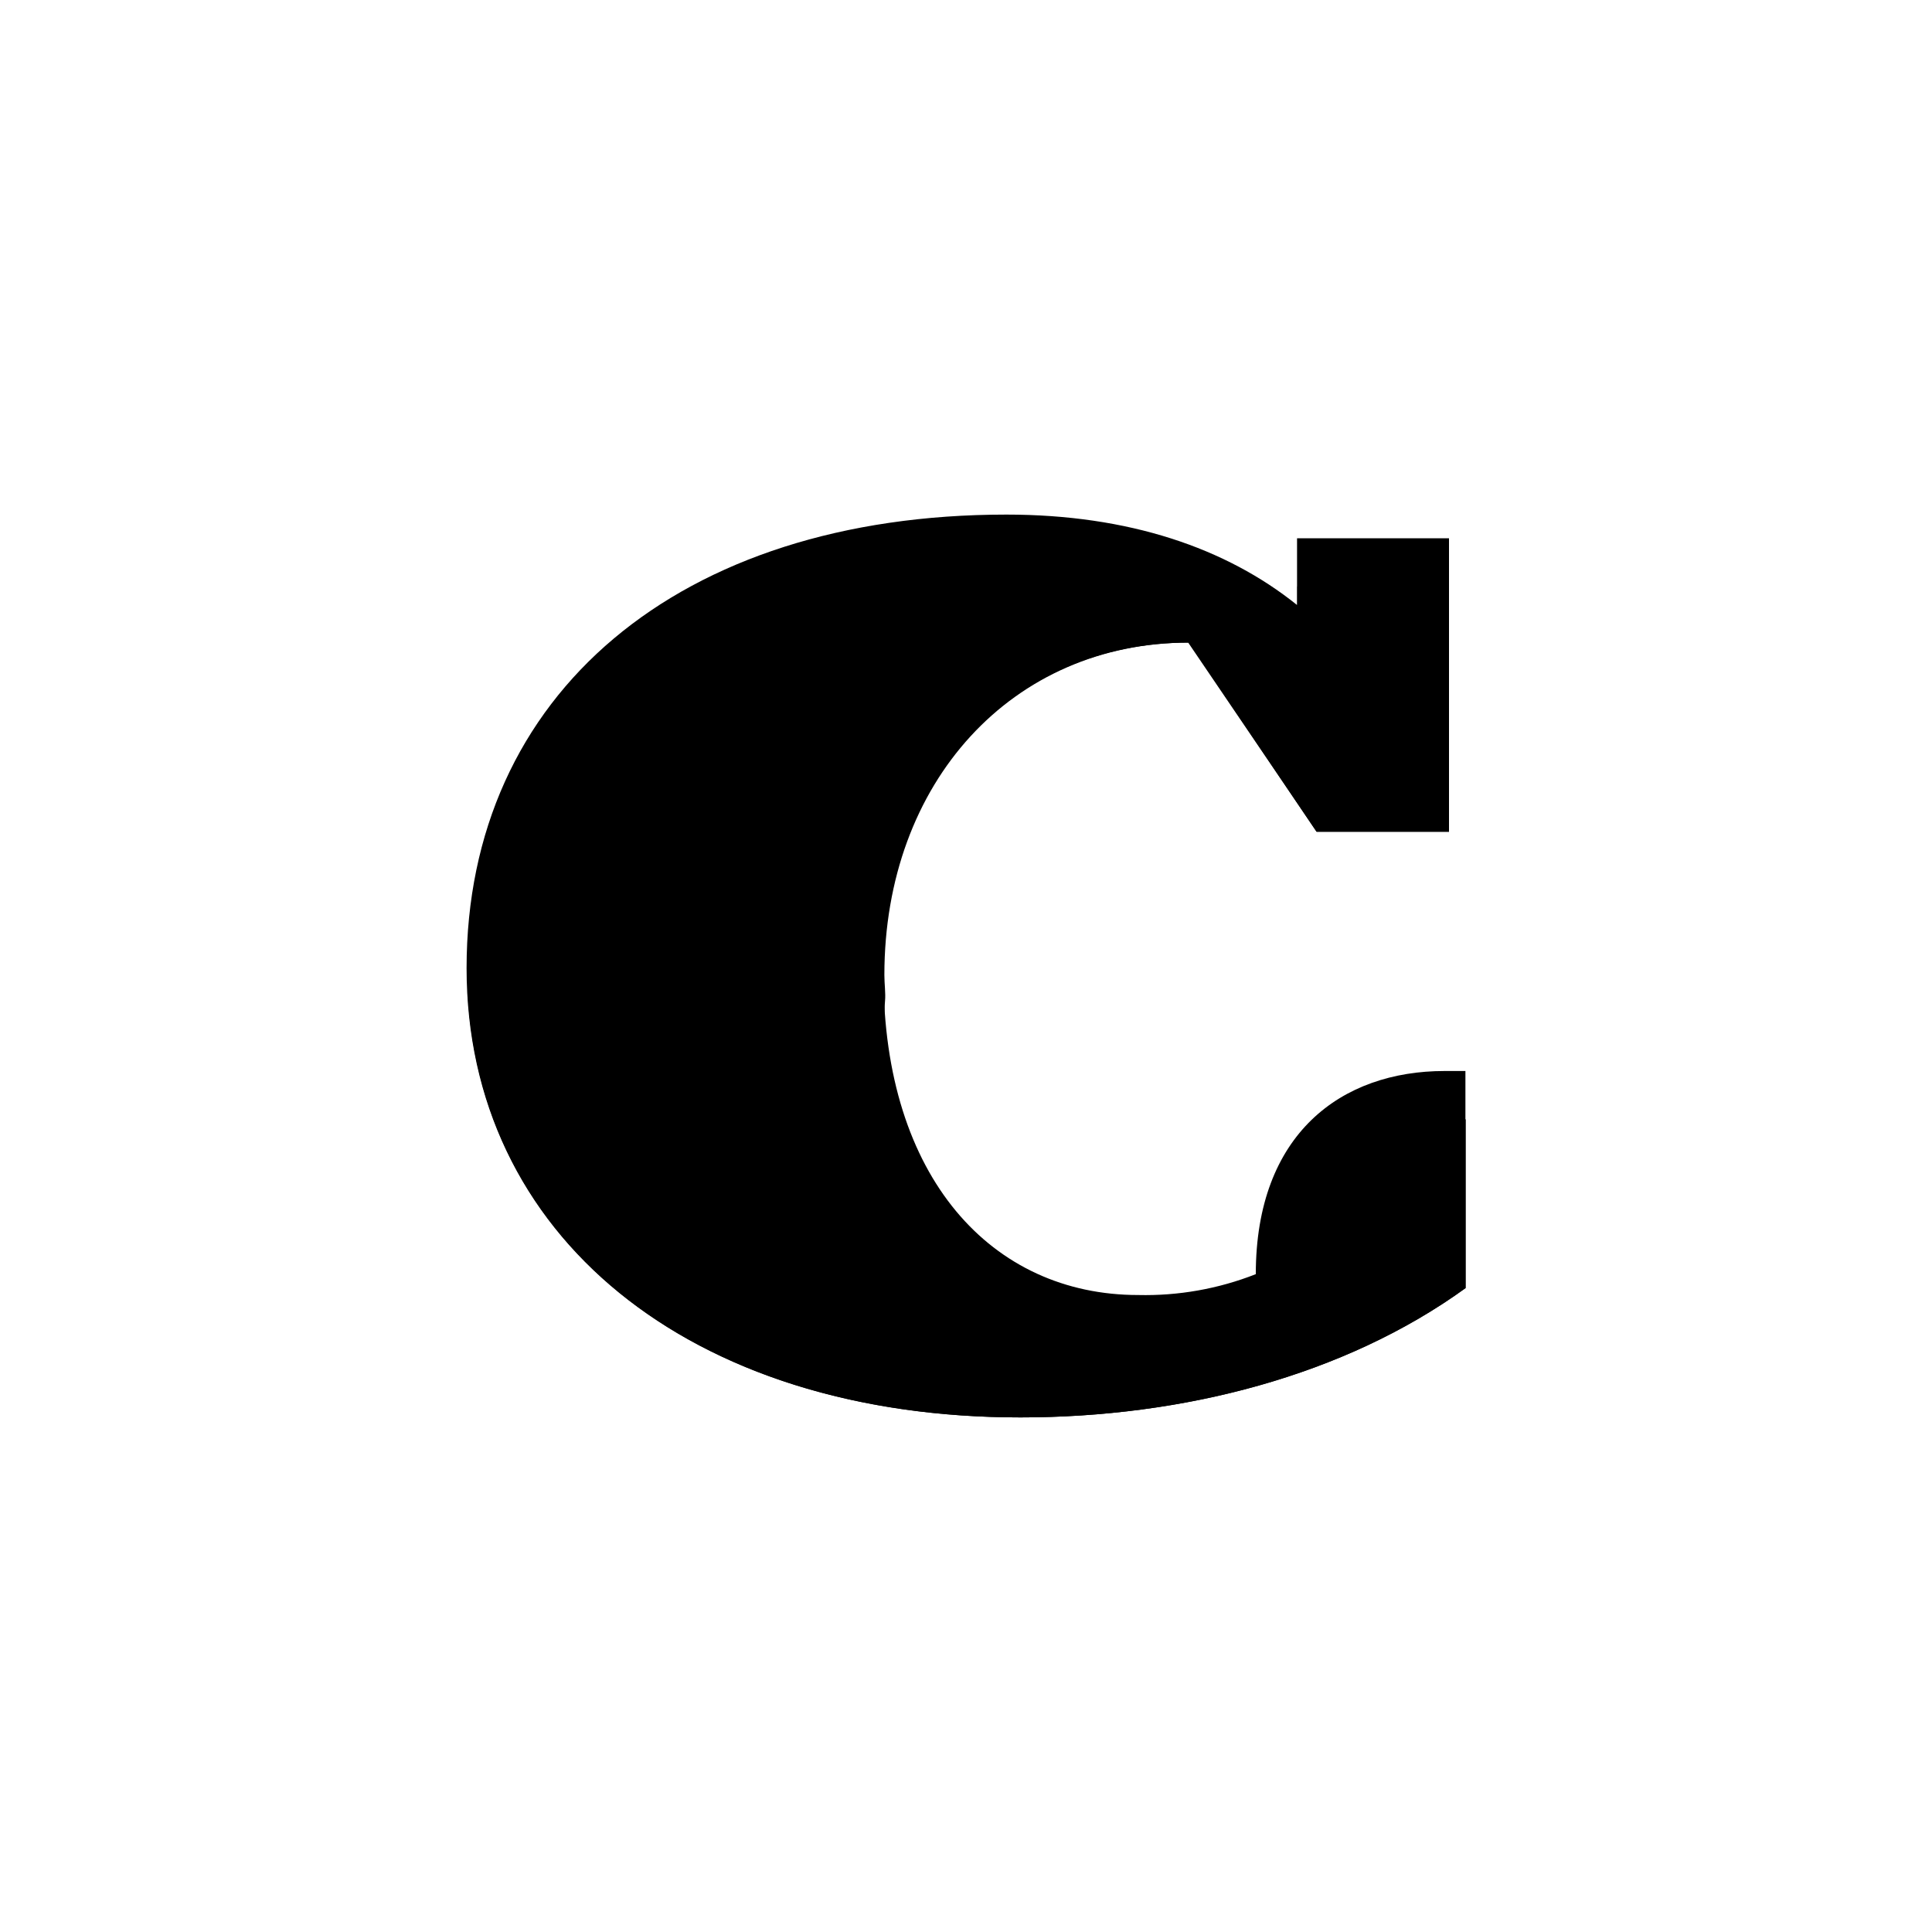
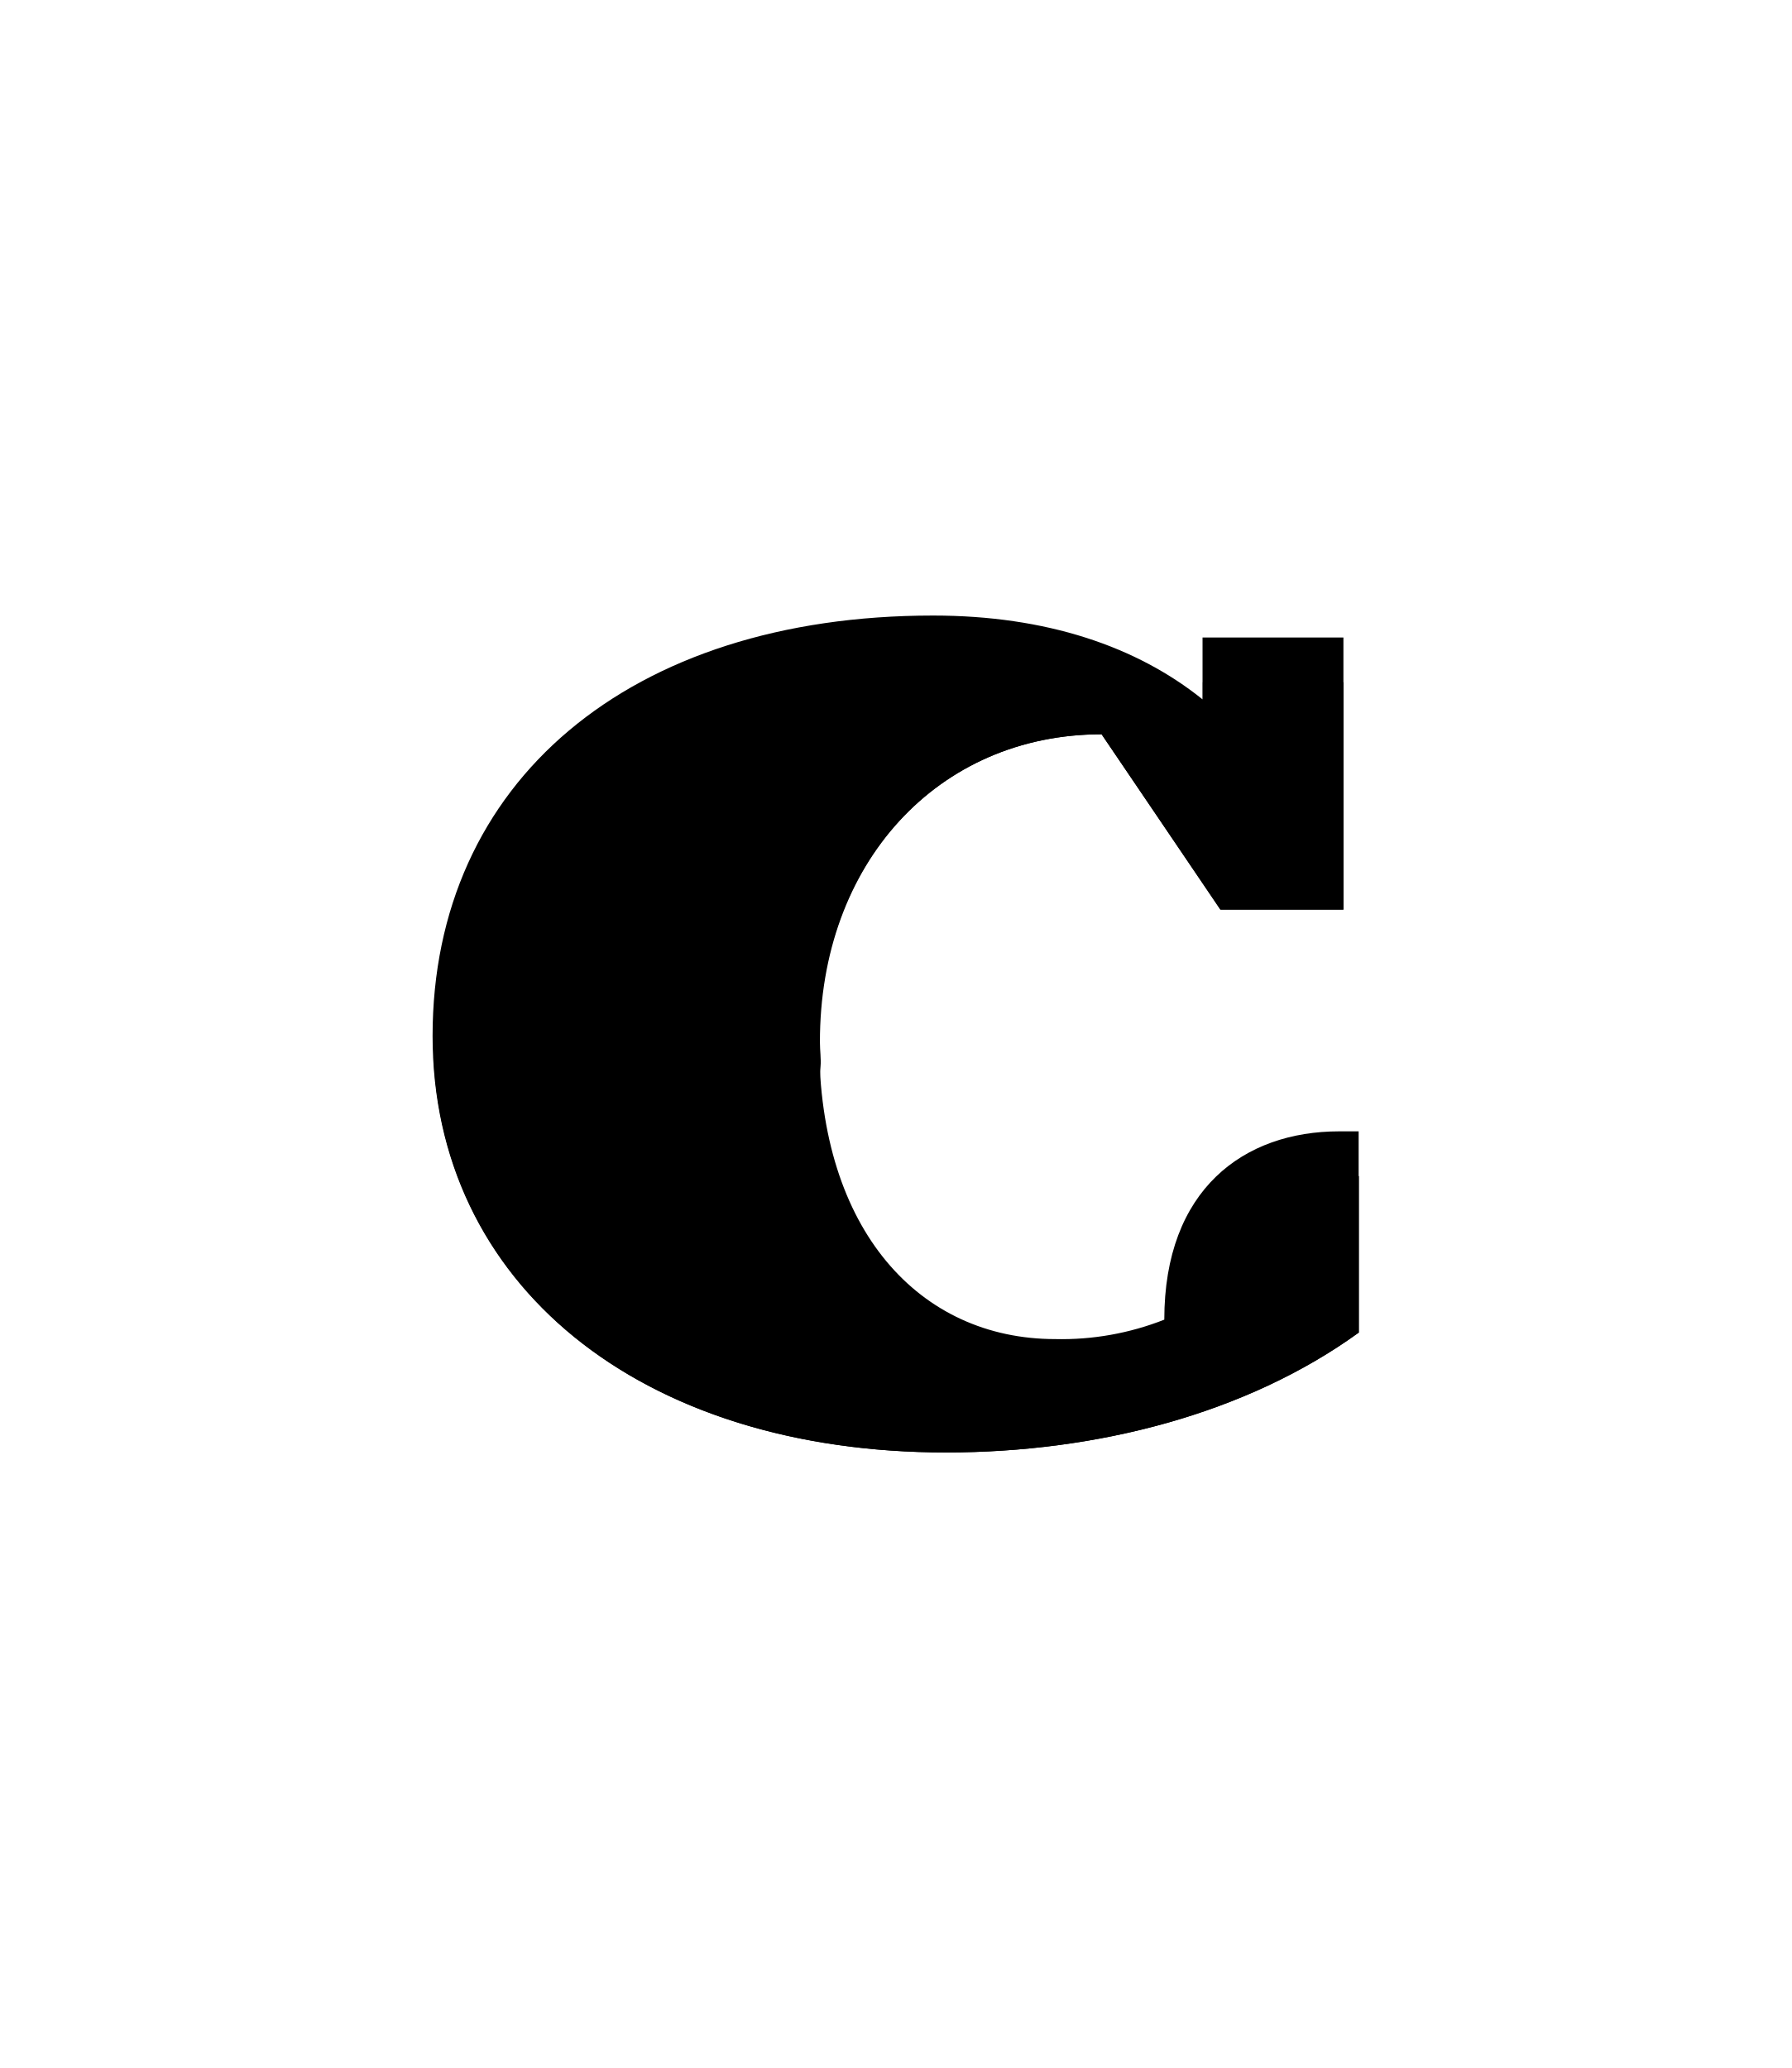
- <svg viewBox="0 0 200 200">
-   <path class="cBottom" d="M149.54,110.87h2.16v22.47c-12.53,9.07-29.24,13.39-46.08,13.39-34.28,0-57.32-18.87-57.32-46.51,0-28.37,22-46.95,55.88-46.95,12.67,0,22.75,3.46,30.09,9.36V55.72H150V86.1H136.29L123,66.52c-18.29,0-31.54,14.4-31.54,34.42,0,21,11.24,33.12,26.36,33.12A31.26,31.26,0,0,0,130,131.9C130,117.35,138.88,110.87,149.54,110.87Z" />
-   <path class="cFace" d="M130,136.9a31.26,31.26,0,0,1-12.09,2.16c-15.12,0-26.36-12.1-26.36-33.12,0-.8,0-1.58.07-2.35s-.07-1.75-.07-2.65c0-20,13.25-34.42,31.54-34.42L136.29,86.1H150V60.72h-15.7v6.91c-7.34-5.9-17.42-9.36-30.09-9.36-32.8,0-54.51,17.45-55.81,44.36,1.3,26.32,24,44.1,57.25,44.1,16.84,0,33.55-4.32,46.08-13.39V115.87h-2.16C138.88,115.87,130,122.35,130,136.9Z" />
+ <svg viewBox="0 0 200 230.94">
+   <path class="cBottom" d="M149.54,126.34h2.16v22.47c-12.53,9.07-29.24,13.39-46.08,13.39-34.28,0-57.32-18.87-57.32-46.51,0-28.37,22-46.95,55.88-46.95,12.67,0,22.75,3.46,30.09,9.36V71.19H150v30.38H136.29L123,82c-18.29,0-31.54,14.4-31.54,34.42,0,21,11.24,33.12,26.36,33.12A31.26,31.26,0,0,0,130,147.37C130,132.82,138.88,126.34,149.54,126.34Z" />
+   <path class="cFace" d="M130,152.37a31.26,31.26,0,0,1-12.09,2.16c-15.12,0-26.36-12.1-26.36-33.12,0-.8,0-1.58.07-2.35s-.07-1.75-.07-2.65C91.5,96.39,104.75,82,123,82l13.25,19.58H150V76.19h-15.7V83.1c-7.34-5.9-17.42-9.36-30.09-9.36-32.8,0-54.51,17.45-55.81,44.36,1.3,26.32,24,44.1,57.25,44.1,16.84,0,33.55-4.32,46.08-13.39V131.34h-2.16C138.88,131.34,130,137.82,130,152.37Z" />
</svg>
